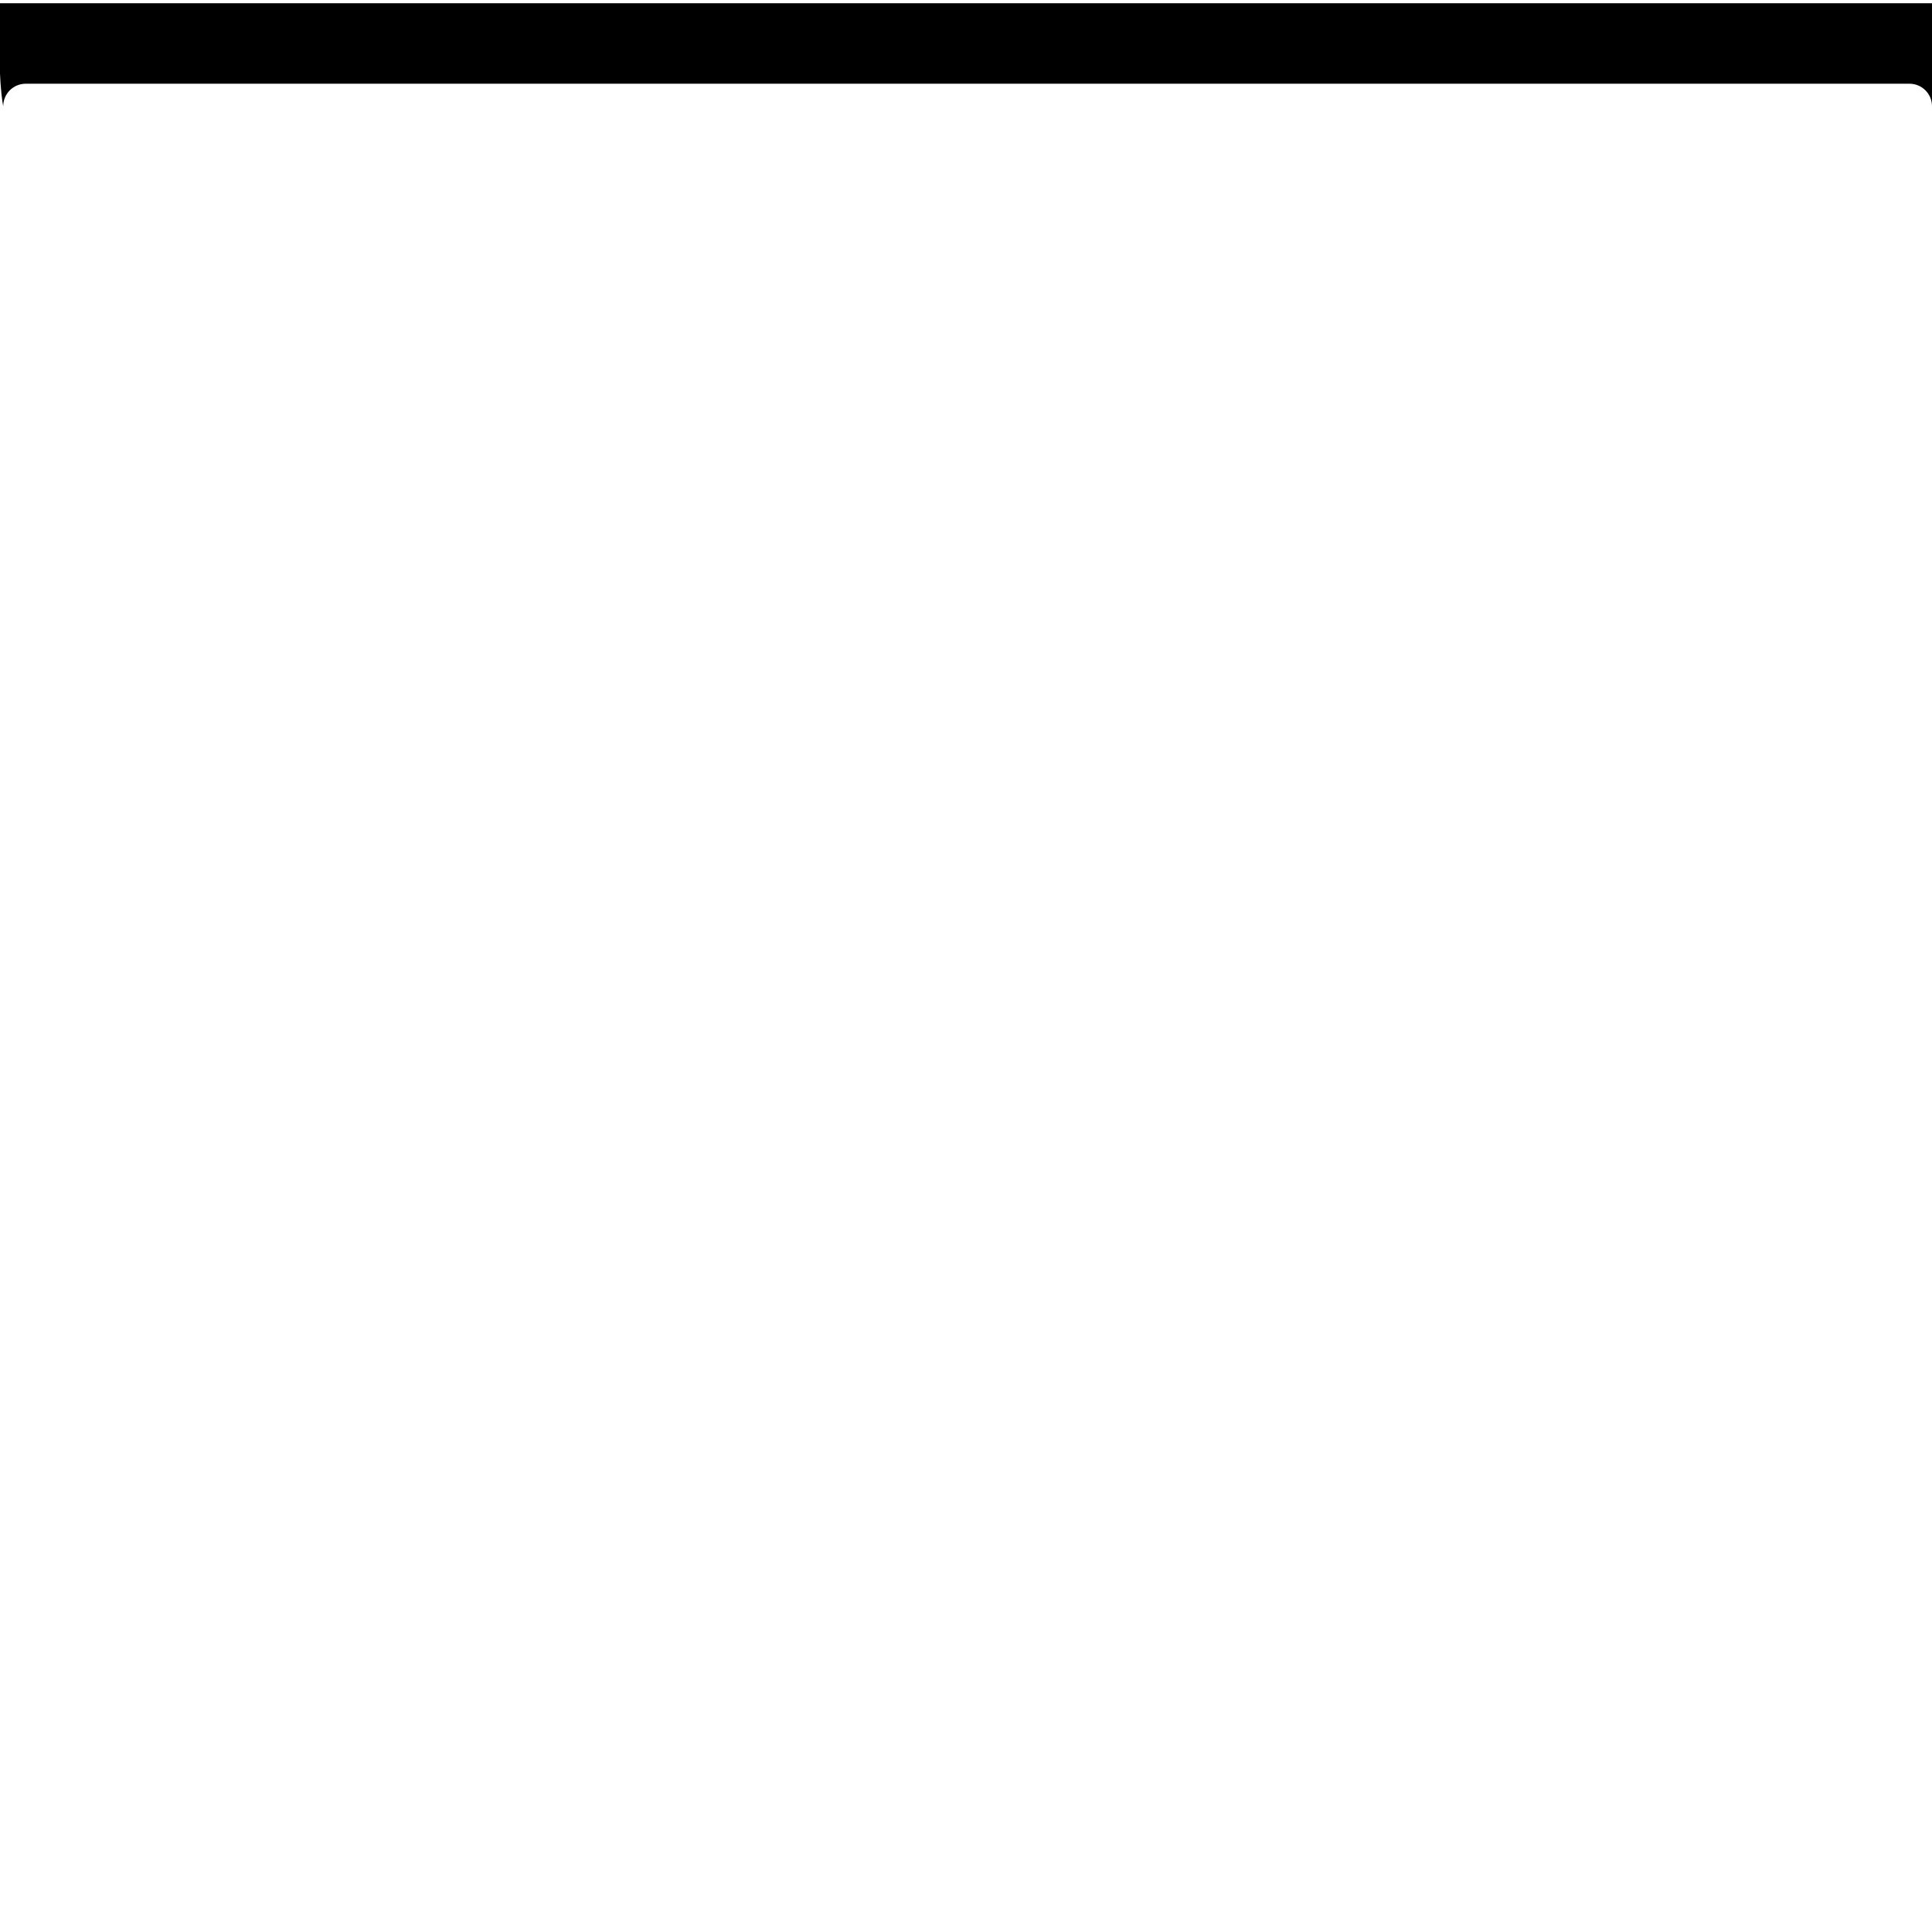
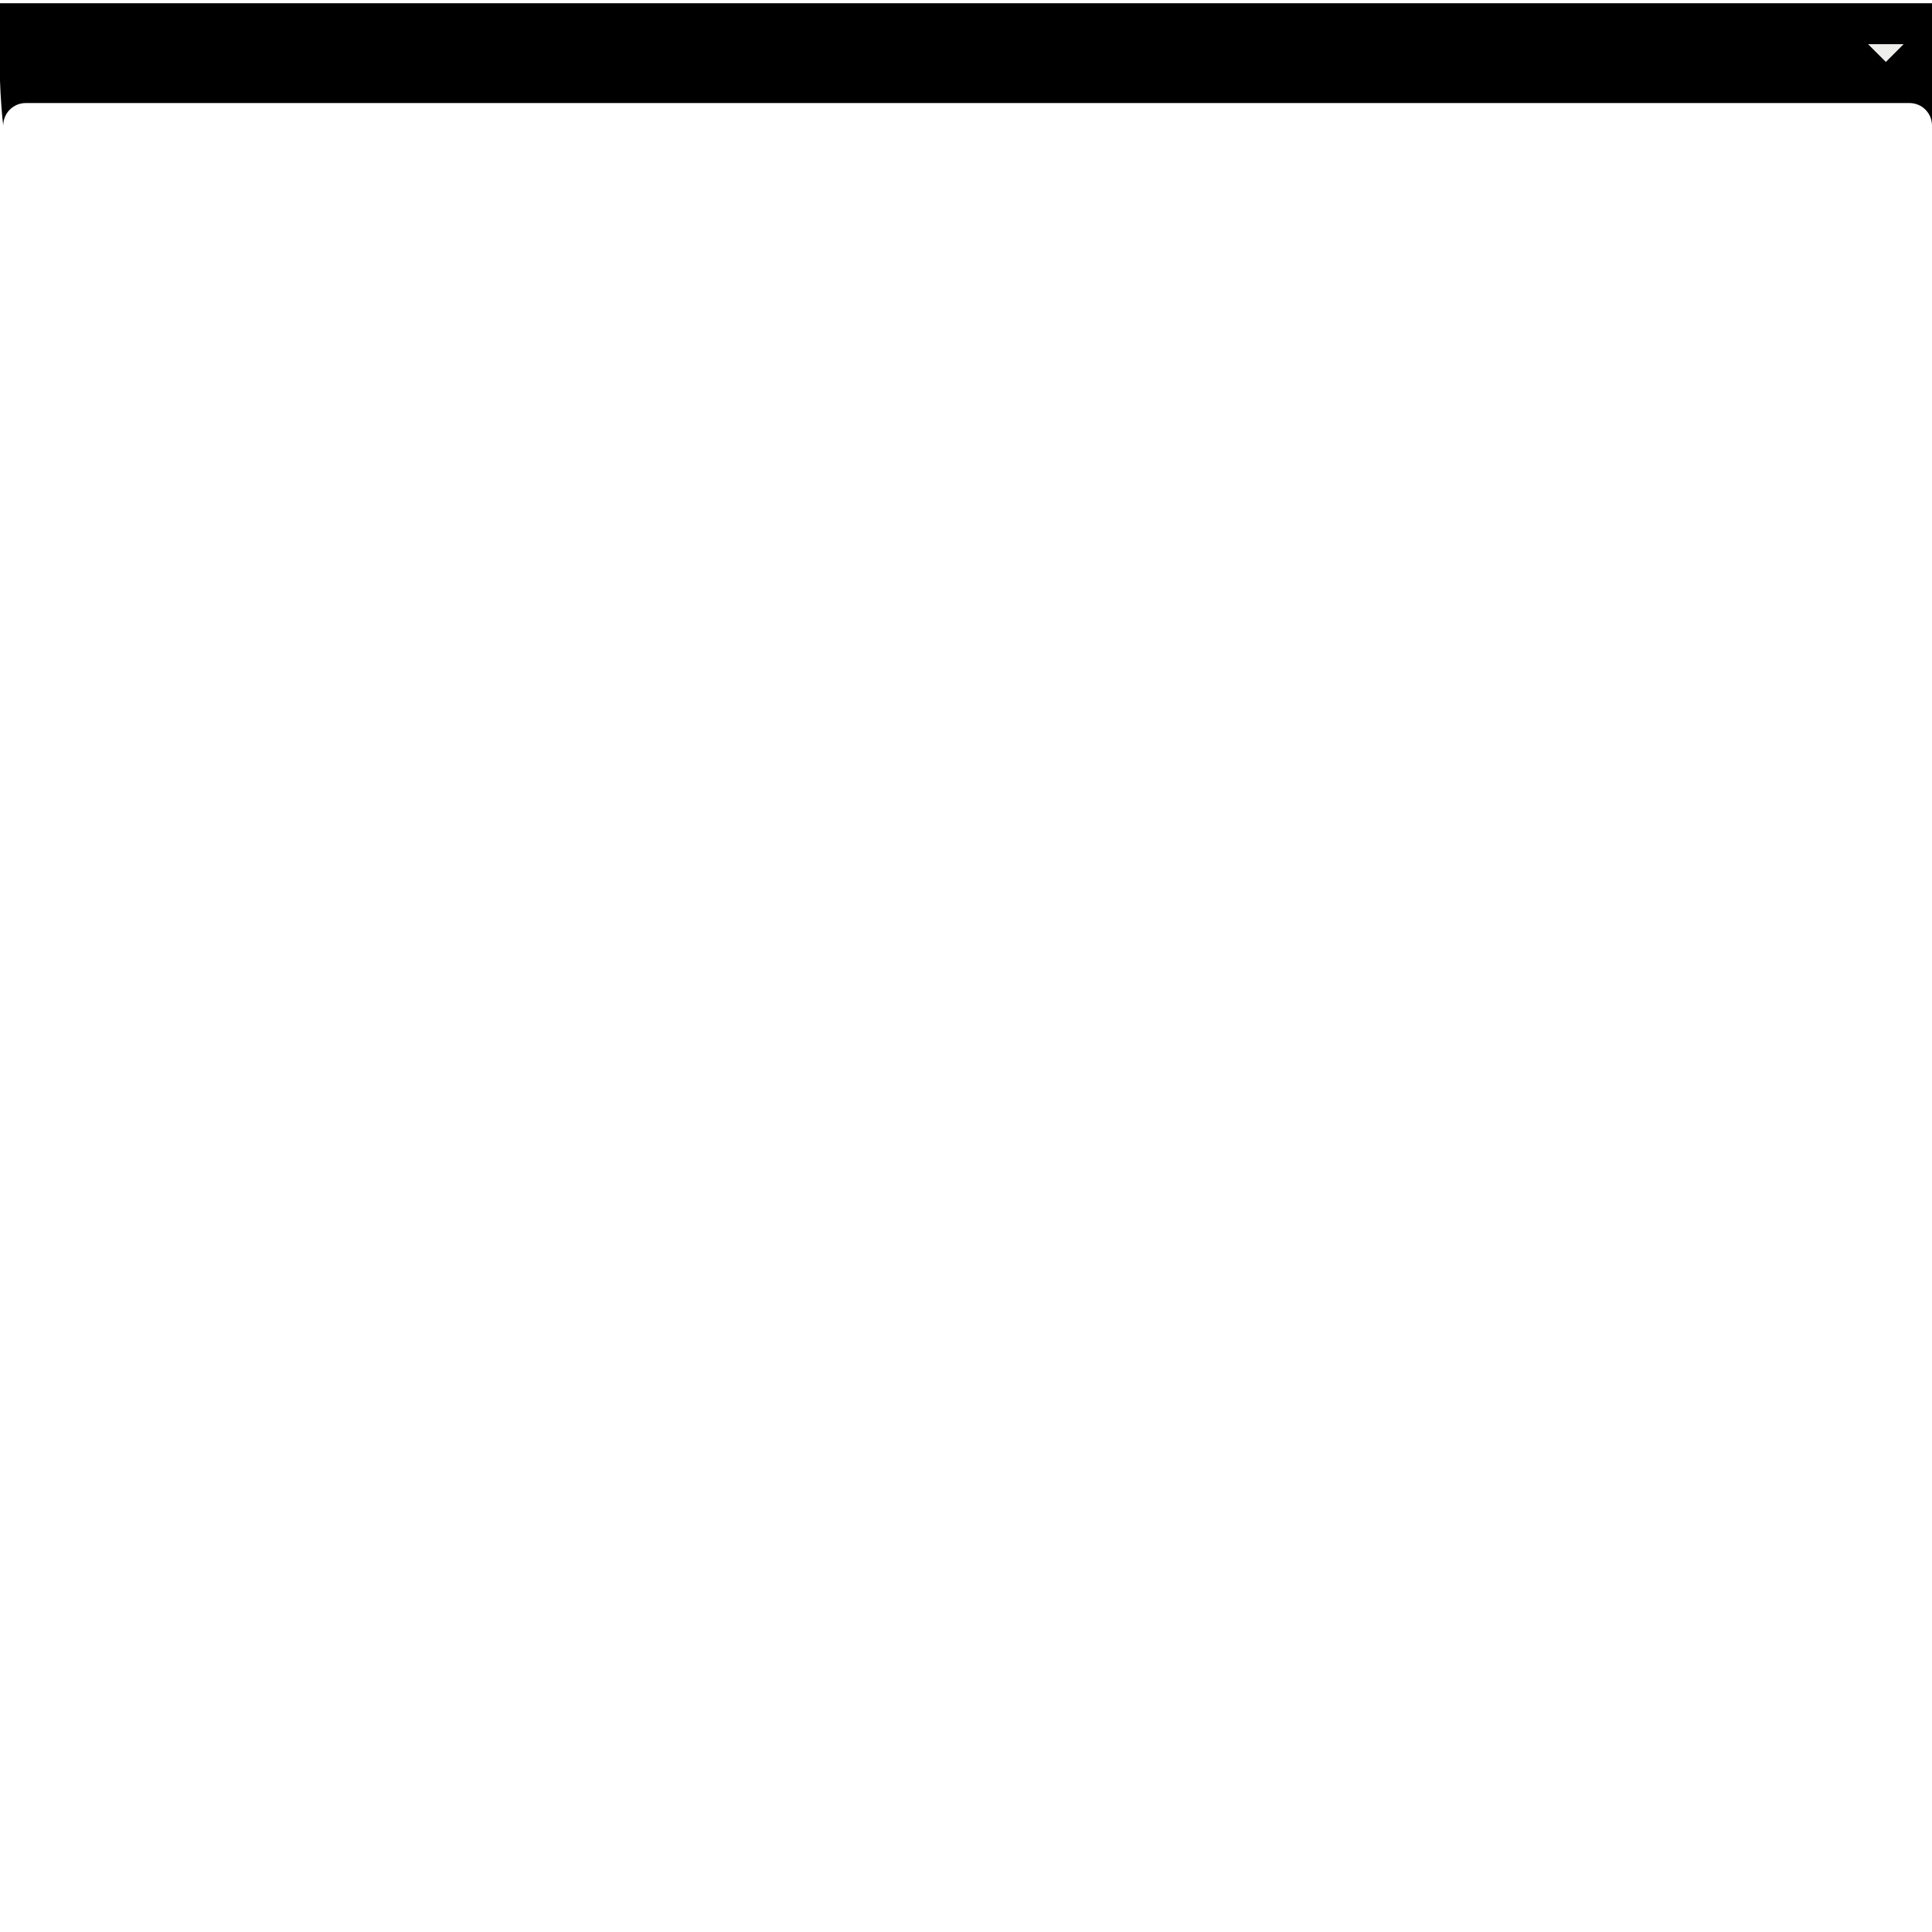
<svg xmlns="http://www.w3.org/2000/svg" xmlns:xlink="http://www.w3.org/1999/xlink" width="600" height="600" viewBox="0 0 600 600" version="1.1" id="svg1072">
  <defs id="defs1066">
    <mask maskUnits="userSpaceOnUse" id="mask12112-0-6-5-1-6-2-9">
      <rect style="fill:url(#radialGradient12116-6-2-9-6-0-7-1);fill-opacity:1;stroke:none" id="rect12114-2-9-0-60-7-7-3" width="221" height="16" x="16.5" y="434" />
    </mask>
    <radialGradient xlink:href="#linearGradient12104-5-1-5-8-4-2-4" id="radialGradient12116-6-2-9-6-0-7-1" gradientUnits="userSpaceOnUse" gradientTransform="matrix(1,0,0,0.07239819,-1.5,410)" cx="128.5" cy="442" fx="128.5" fy="442" r="110.5" />
    <linearGradient id="linearGradient12104-5-1-5-8-4-2-4">
      <stop style="stop-color:#cccccc;stop-opacity:1;" offset="0" id="stop12106-3-0-0-7-8-2-7" />
      <stop style="stop-color:#cccccc;stop-opacity:0;" offset="1" id="stop12108-4-0-4-30-6-7-5" />
    </linearGradient>
    <mask maskUnits="userSpaceOnUse" id="mask12112-0-6-5-1">
      <rect style="fill:url(#radialGradient12116-6-2-9-6);fill-opacity:1;stroke:none" id="rect12114-2-9-0-60" width="221" height="16" x="16.5" y="434" />
    </mask>
    <radialGradient xlink:href="#linearGradient12104-5-1-5-8-4-2-4" id="radialGradient12116-6-2-9-6" gradientUnits="userSpaceOnUse" gradientTransform="matrix(1,0,0,0.07239819,-1.5,410)" cx="128.5" cy="442" fx="128.5" fy="442" r="110.5" />
  </defs>
  <g id="layer1" transform="translate(0,-522.5196)">
-     <path d="m 0,523.52 c -0.884,23.679 1,32 1,32 0,-3.878 3.122,-7 7,-7 h 585 c 3.878,0 7,3.122 7,7 0,0 1,-8.321 1,-32 z" id="rect1199" />
+     <path d="m 0,523.52 c -0.884,23.679 1,38 1,38 0,-3.878 3.122,-7 7,-7 h 585 c 3.878,0 7,3.122 7,7 0,0 1,-14.321 1,-38 z" id="rect1199" />
+     <path style="fill:#eeeeec;stroke-width:0.459" d="m 591.19,536.239 -5.521,5.521 -5.521,-5.521 z" id="rect1221" />
  </g>
</svg>
